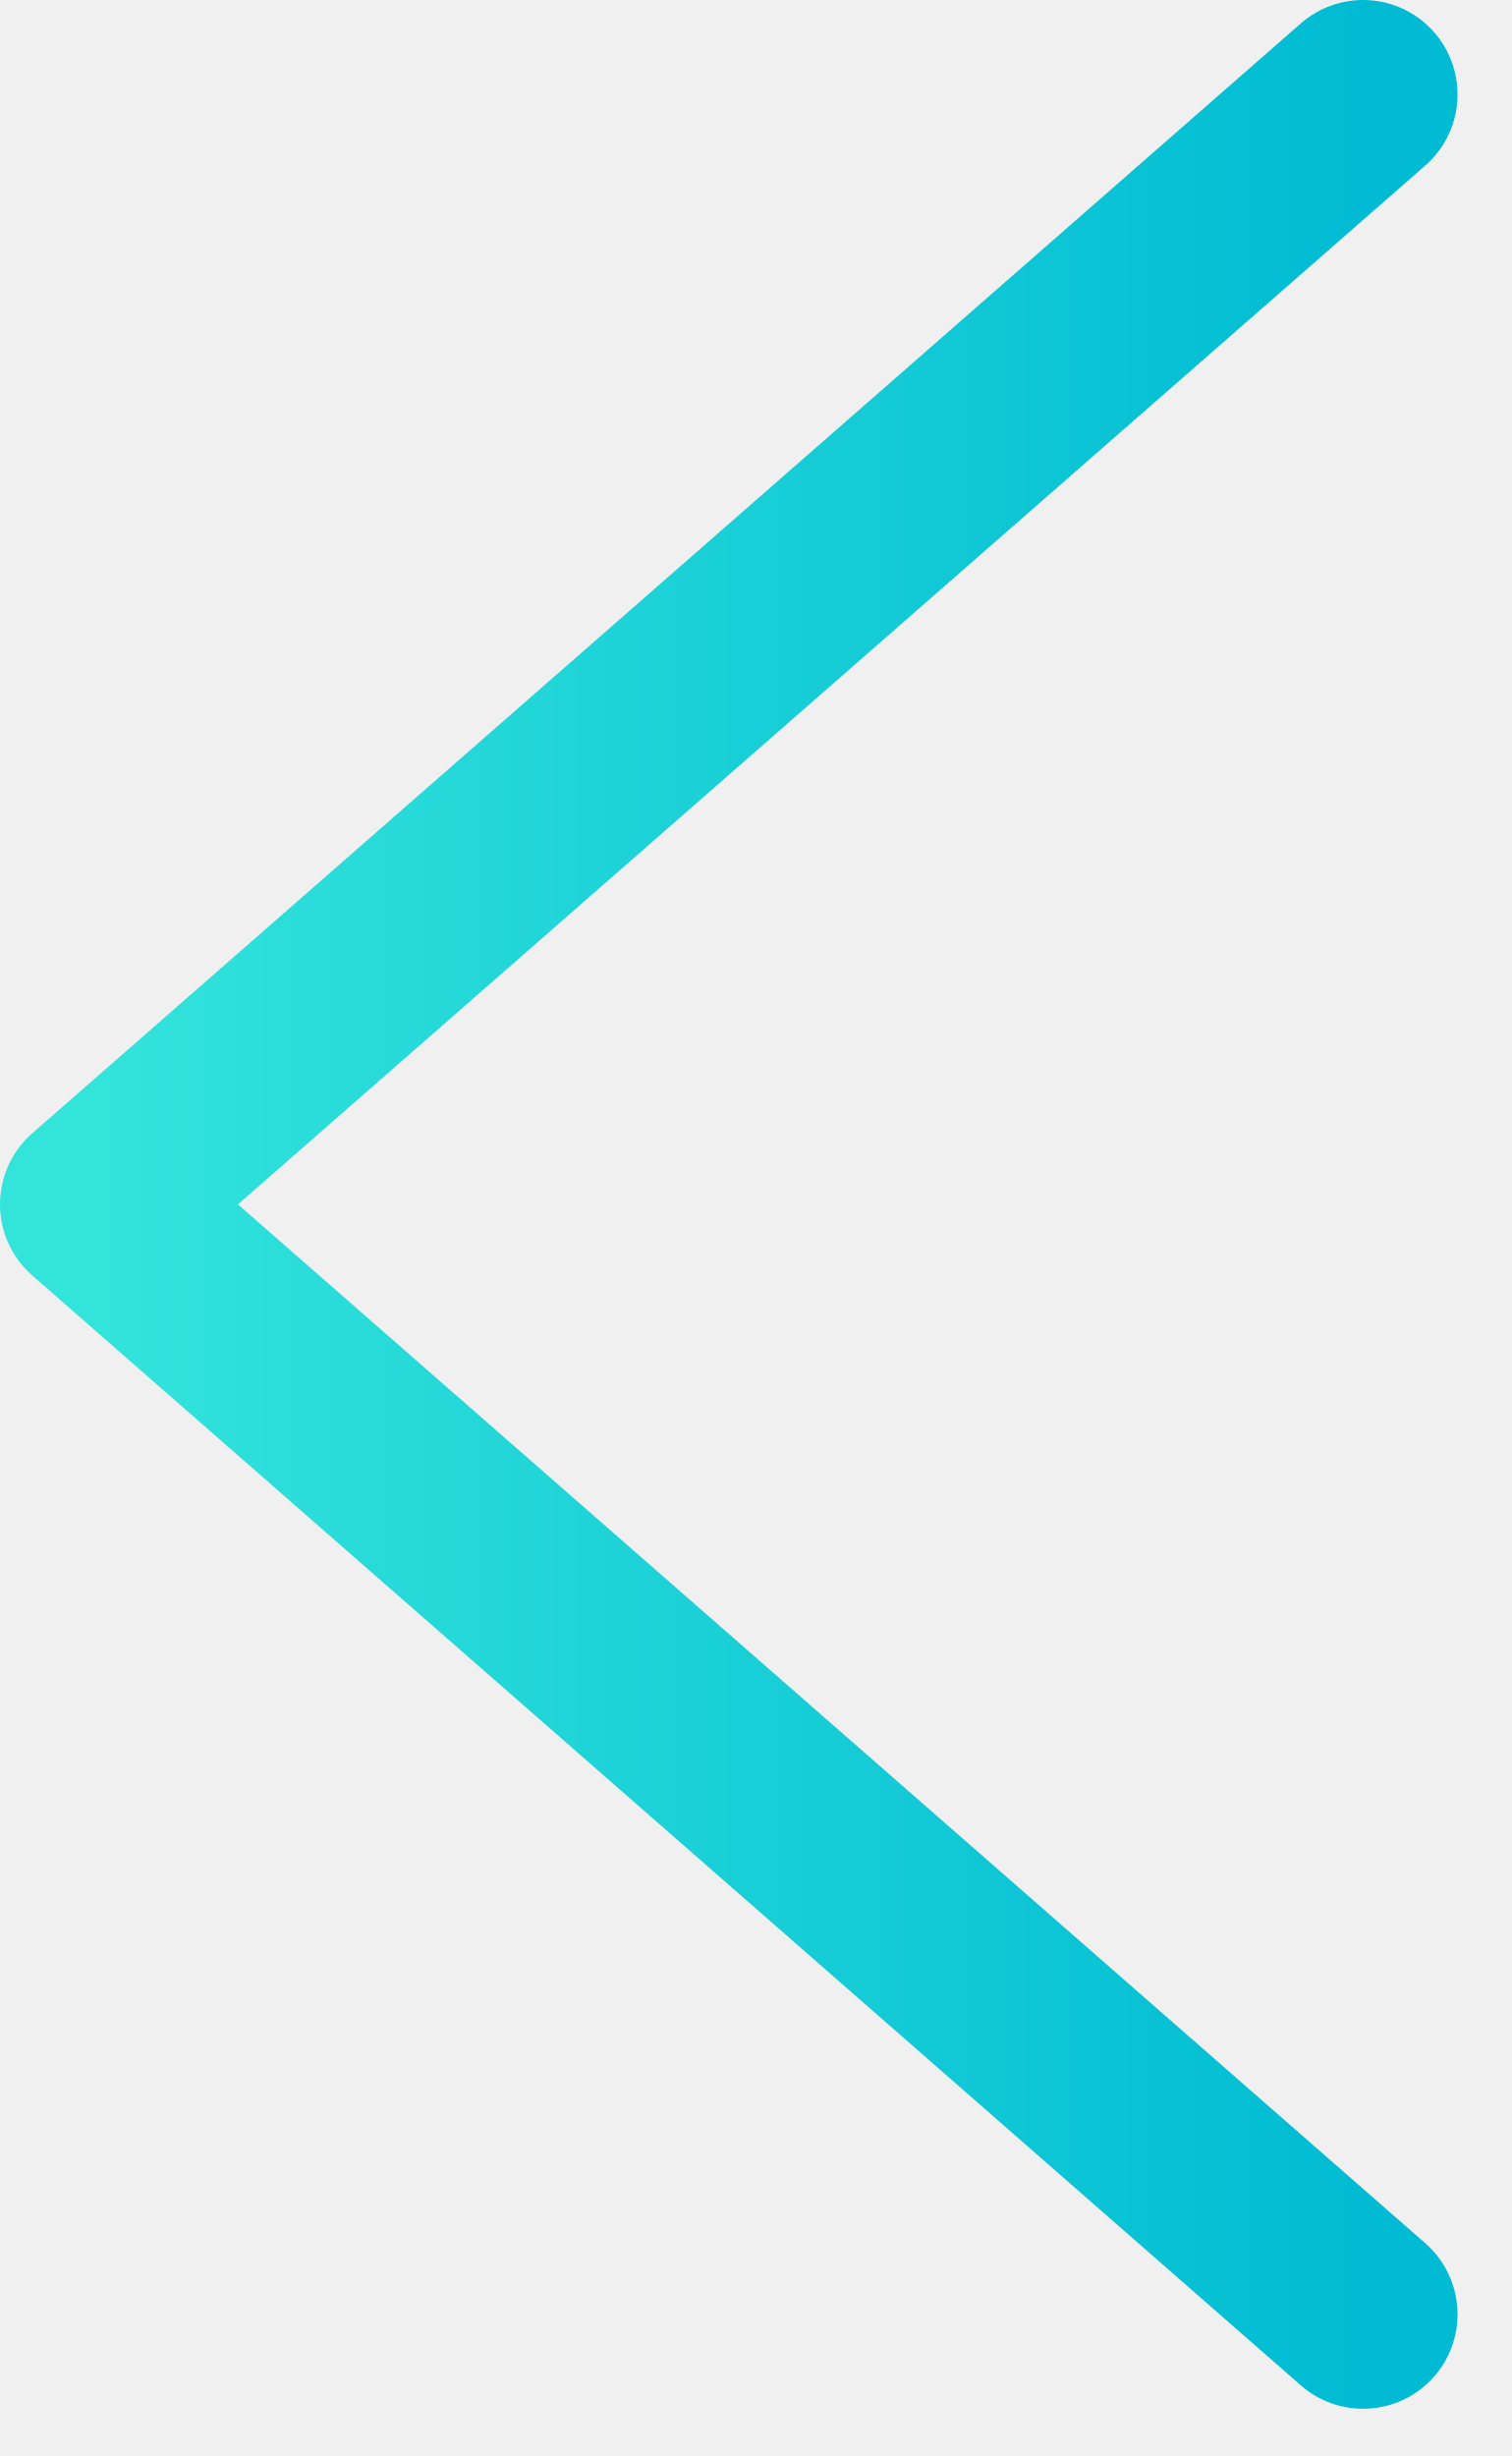
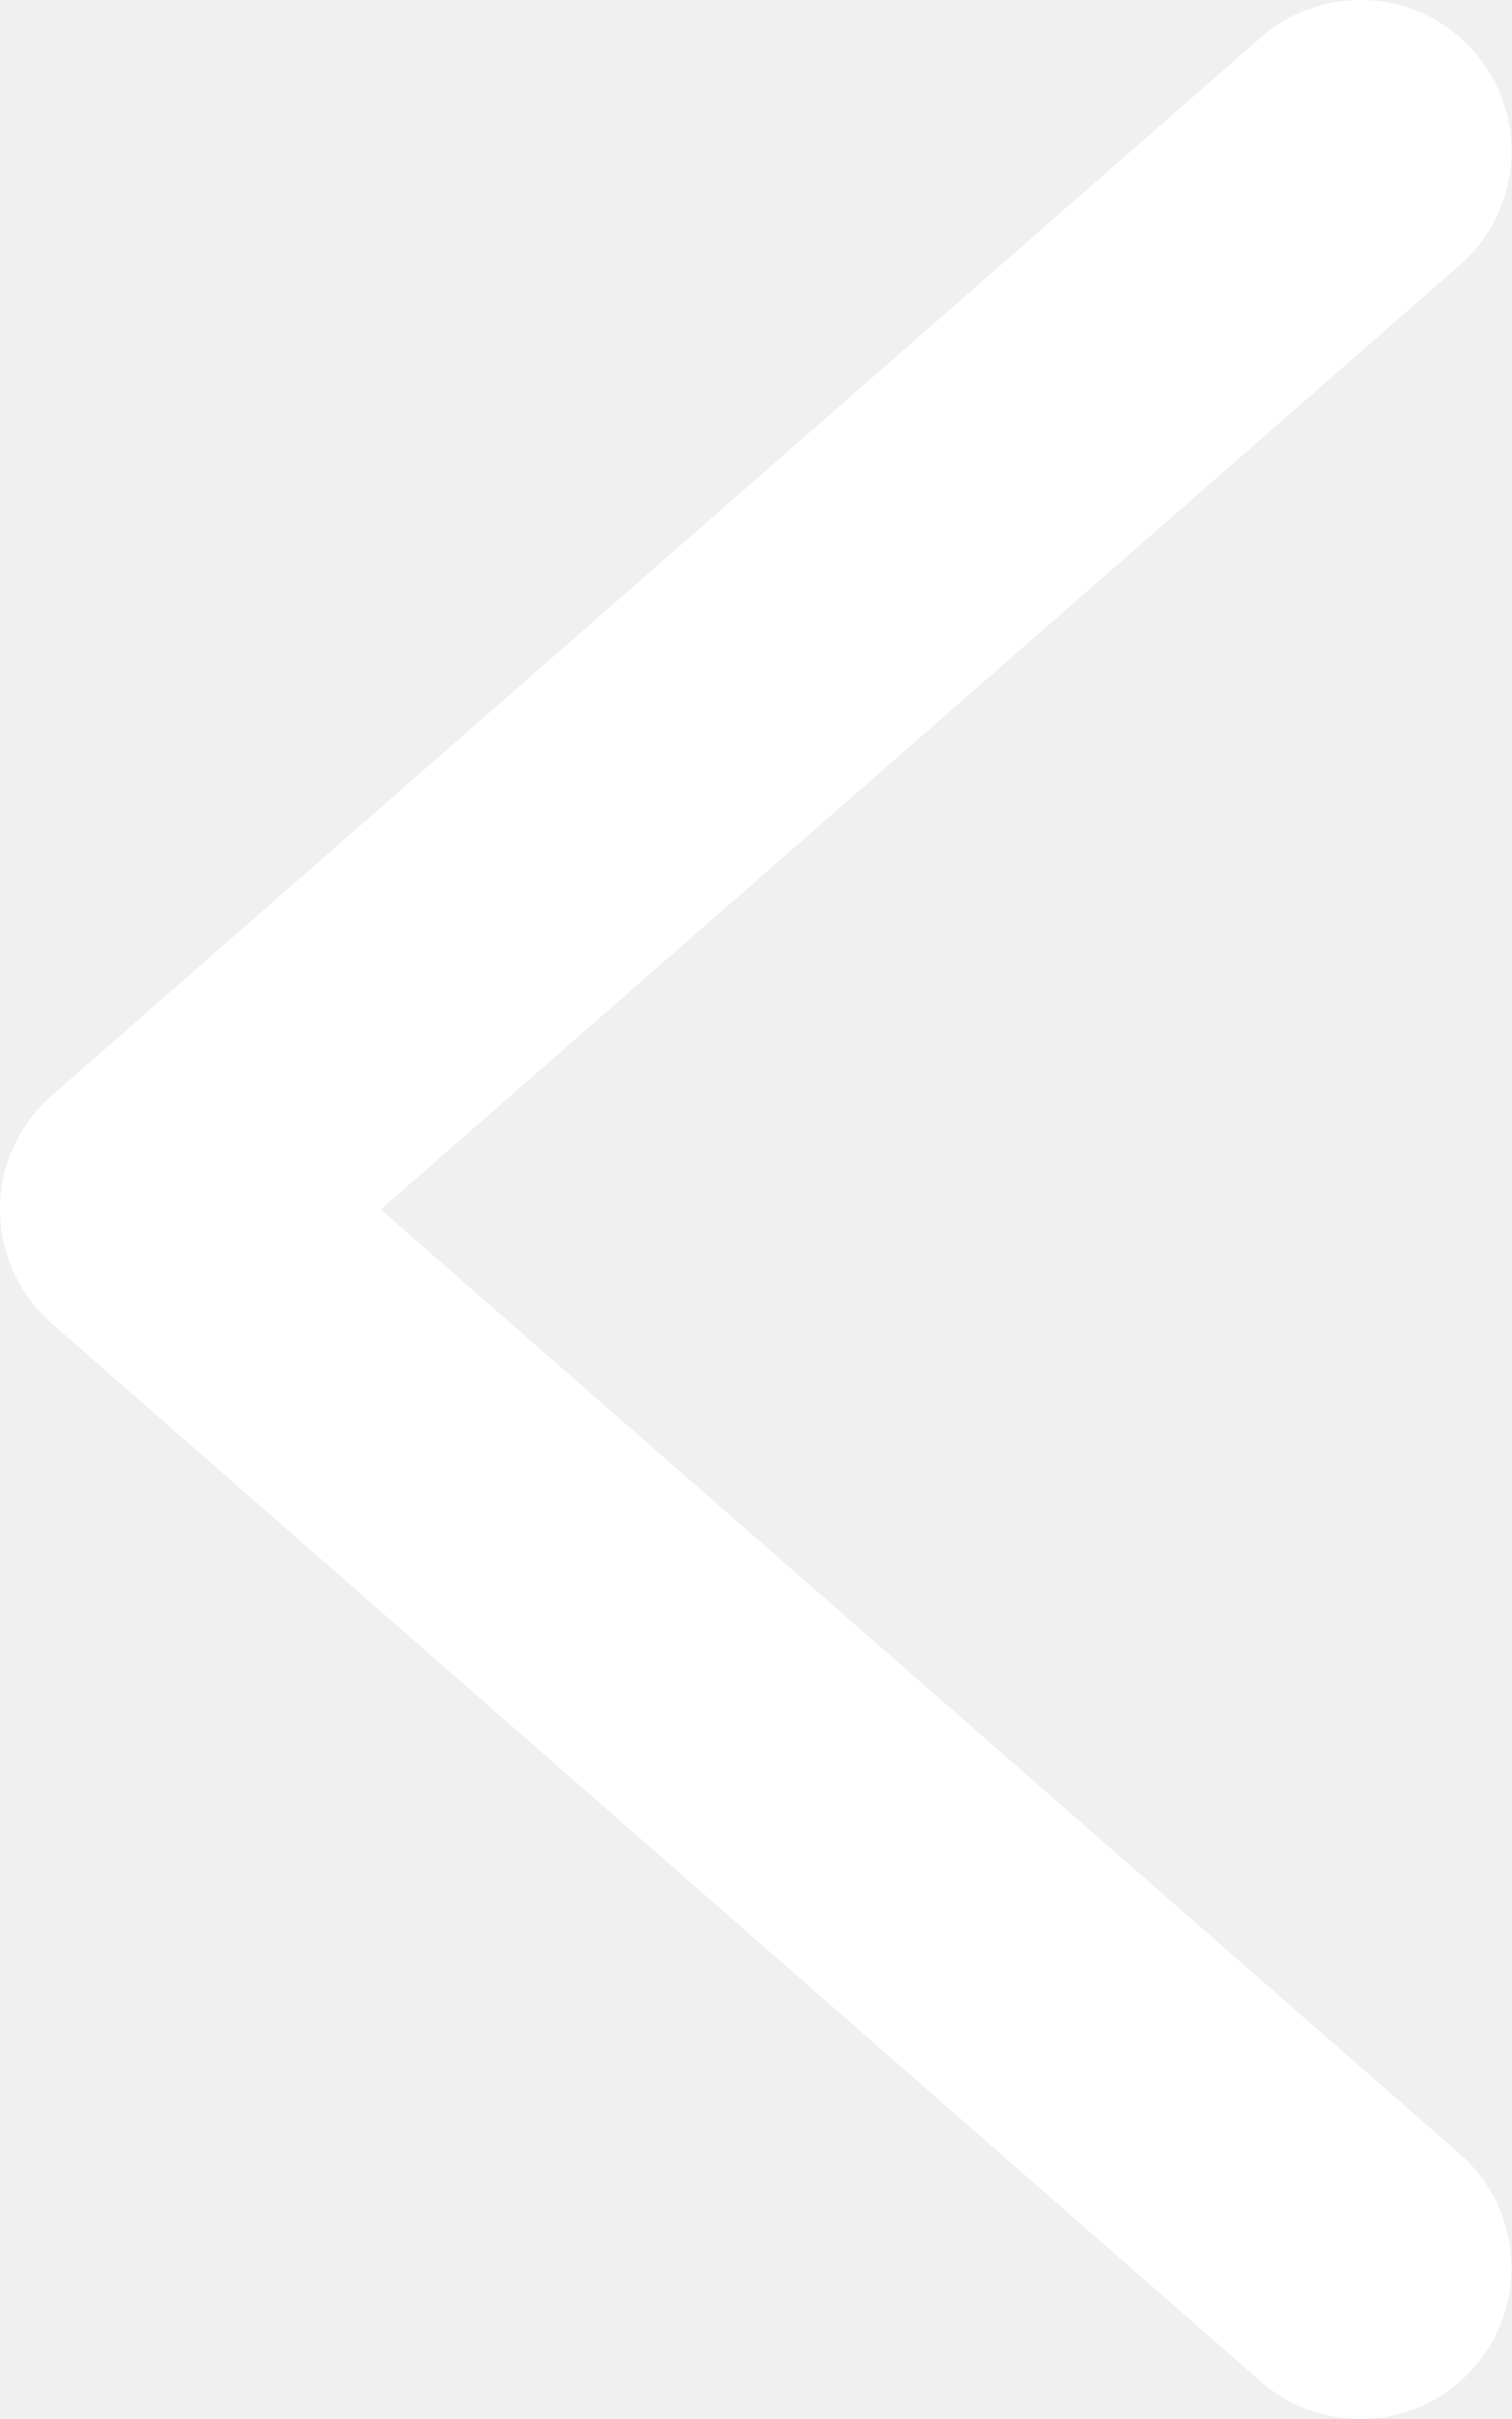
- <svg xmlns="http://www.w3.org/2000/svg" width="16" height="26" viewBox="0 0 16 26" fill="none">
-   <path d="M14.429 1L1 12.75L14.429 24.5" stroke="url(#paint0_linear_2069_1355)" stroke-width="2" stroke-linecap="round" stroke-linejoin="round" />
-   <defs>
-     <linearGradient id="paint0_linear_2069_1355" x1="1" y1="12.75" x2="14.429" y2="12.75" gradientUnits="userSpaceOnUse">
-       <stop stop-color="#33E4DB" />
-       <stop offset="1" stop-color="#00BBD3" />
-     </linearGradient>
-   </defs>
+ <svg xmlns="http://www.w3.org/2000/svg" width="10" height="16" viewBox="0 0 10 16" fill="none">
+   <path d="M9 1L1 8L9 15" stroke="white" stroke-width="2" stroke-linecap="round" stroke-linejoin="round" />
</svg>
